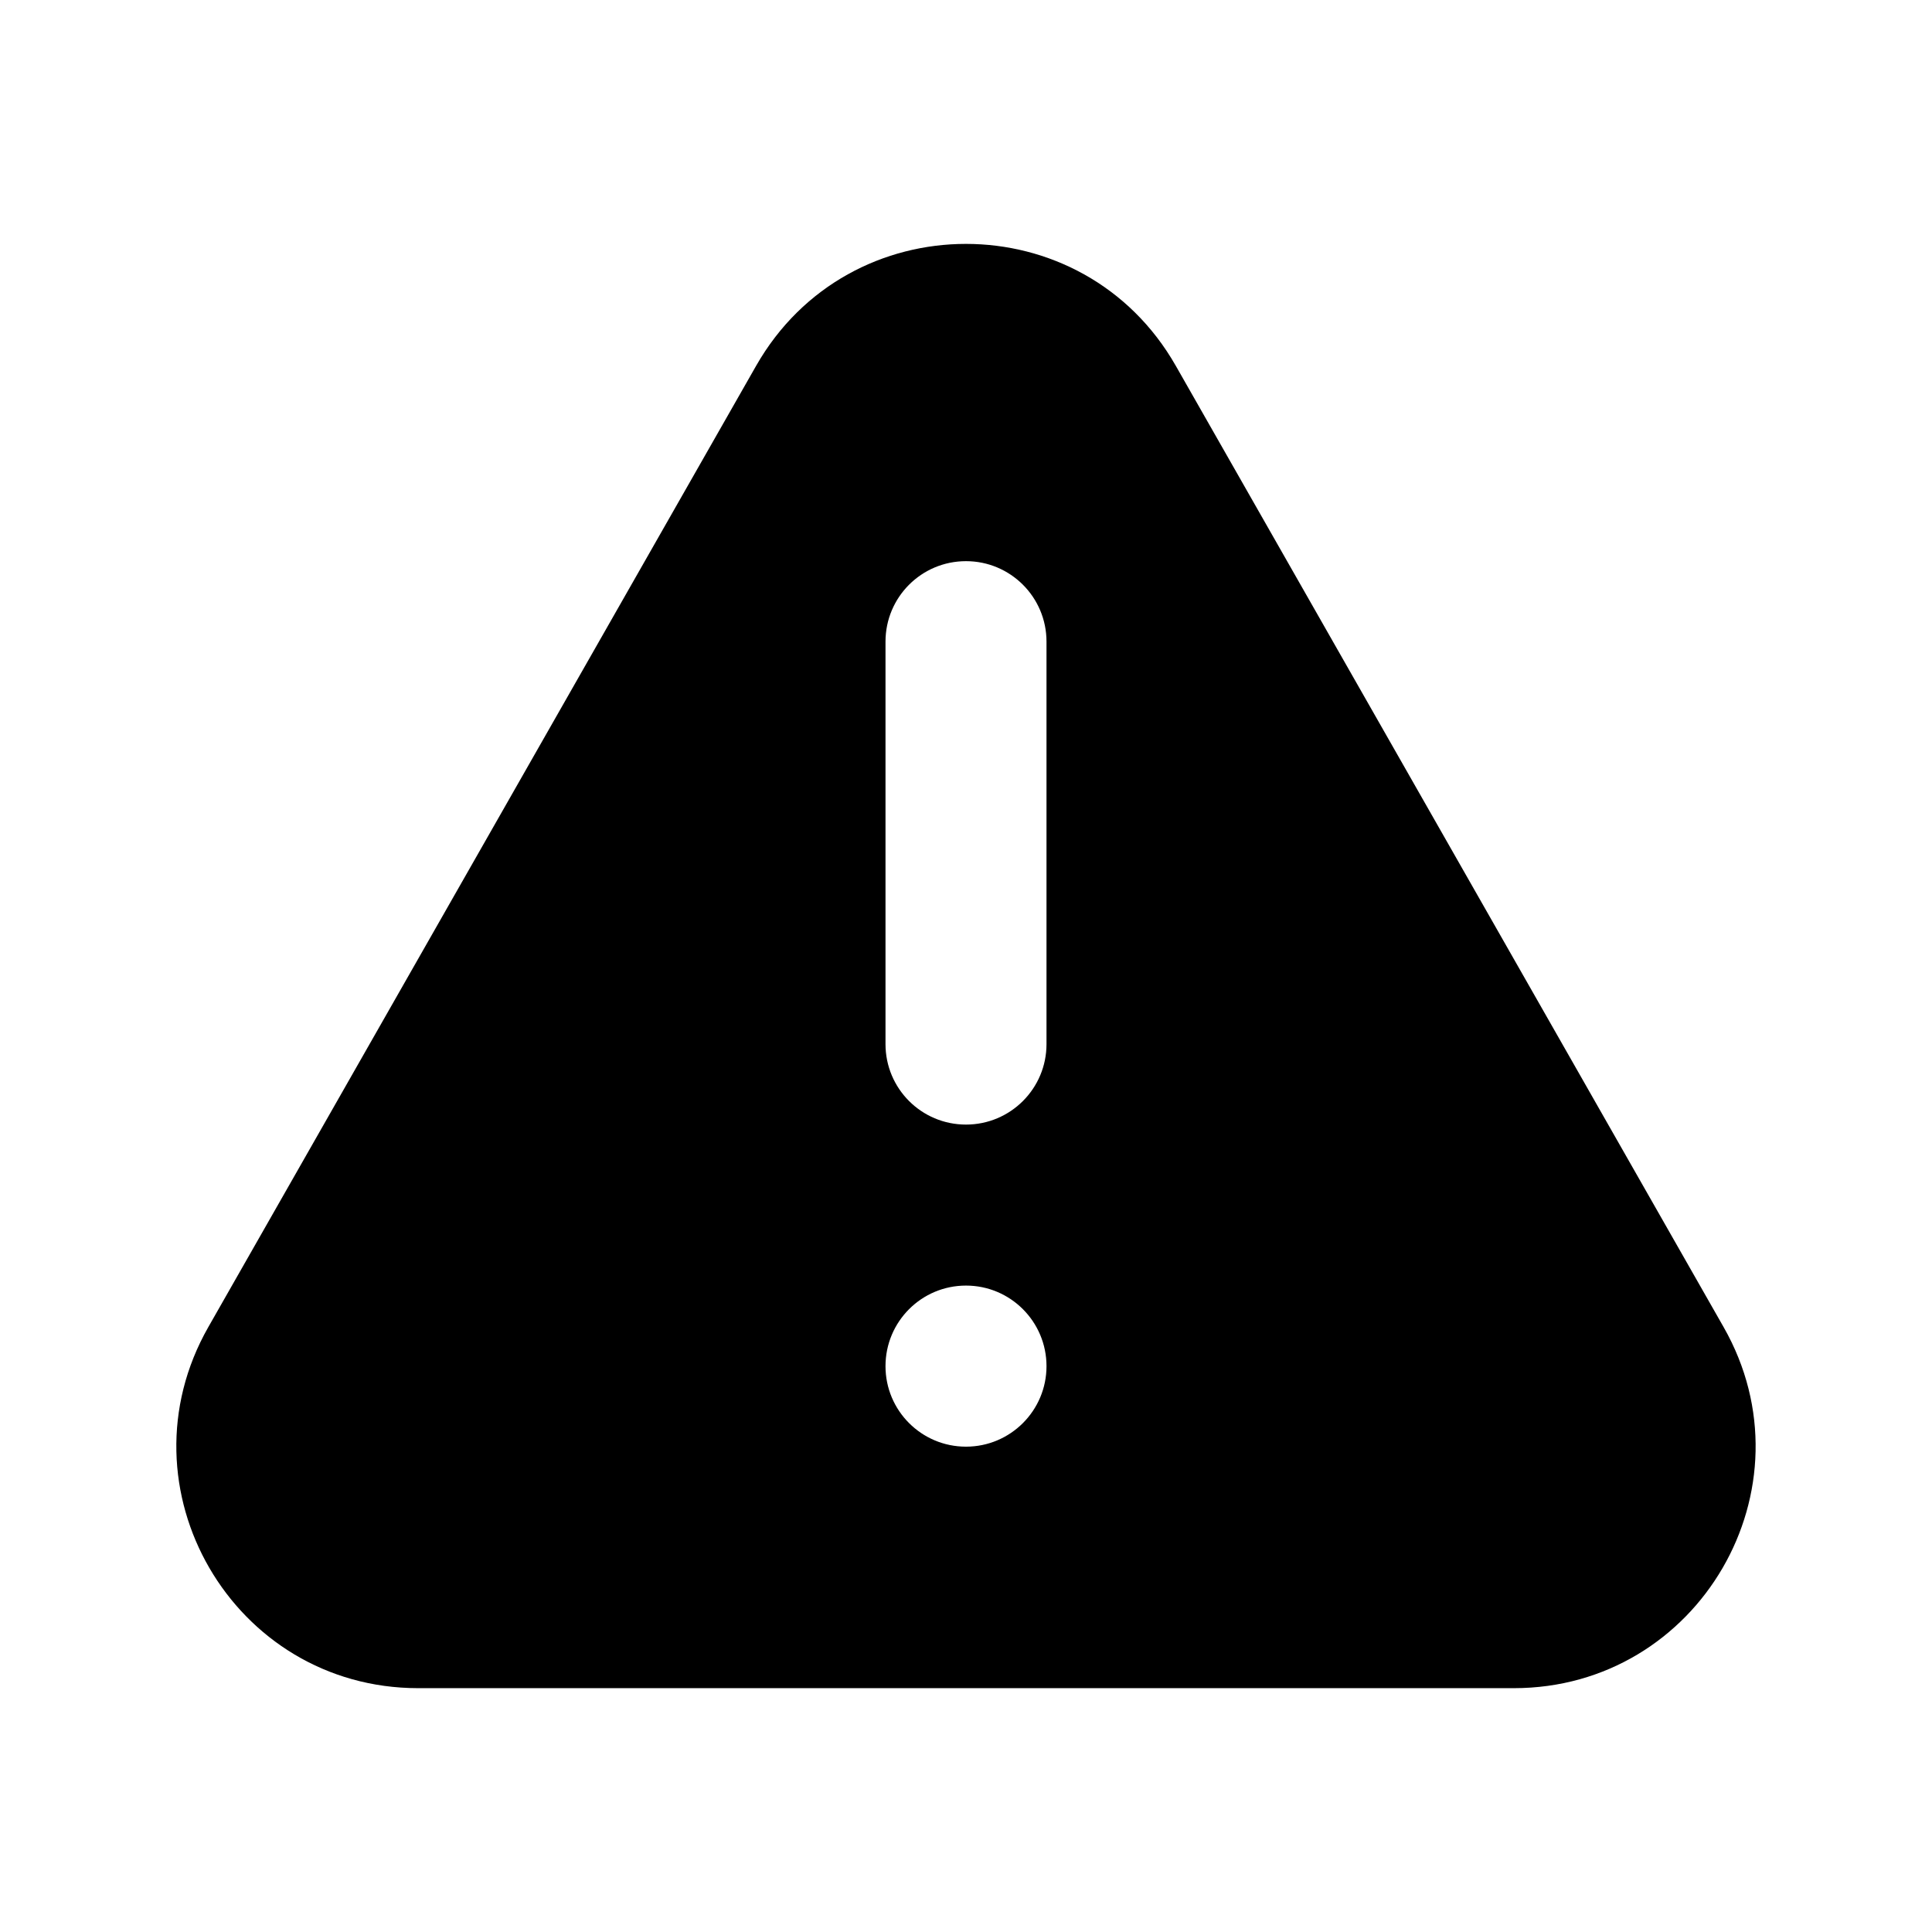
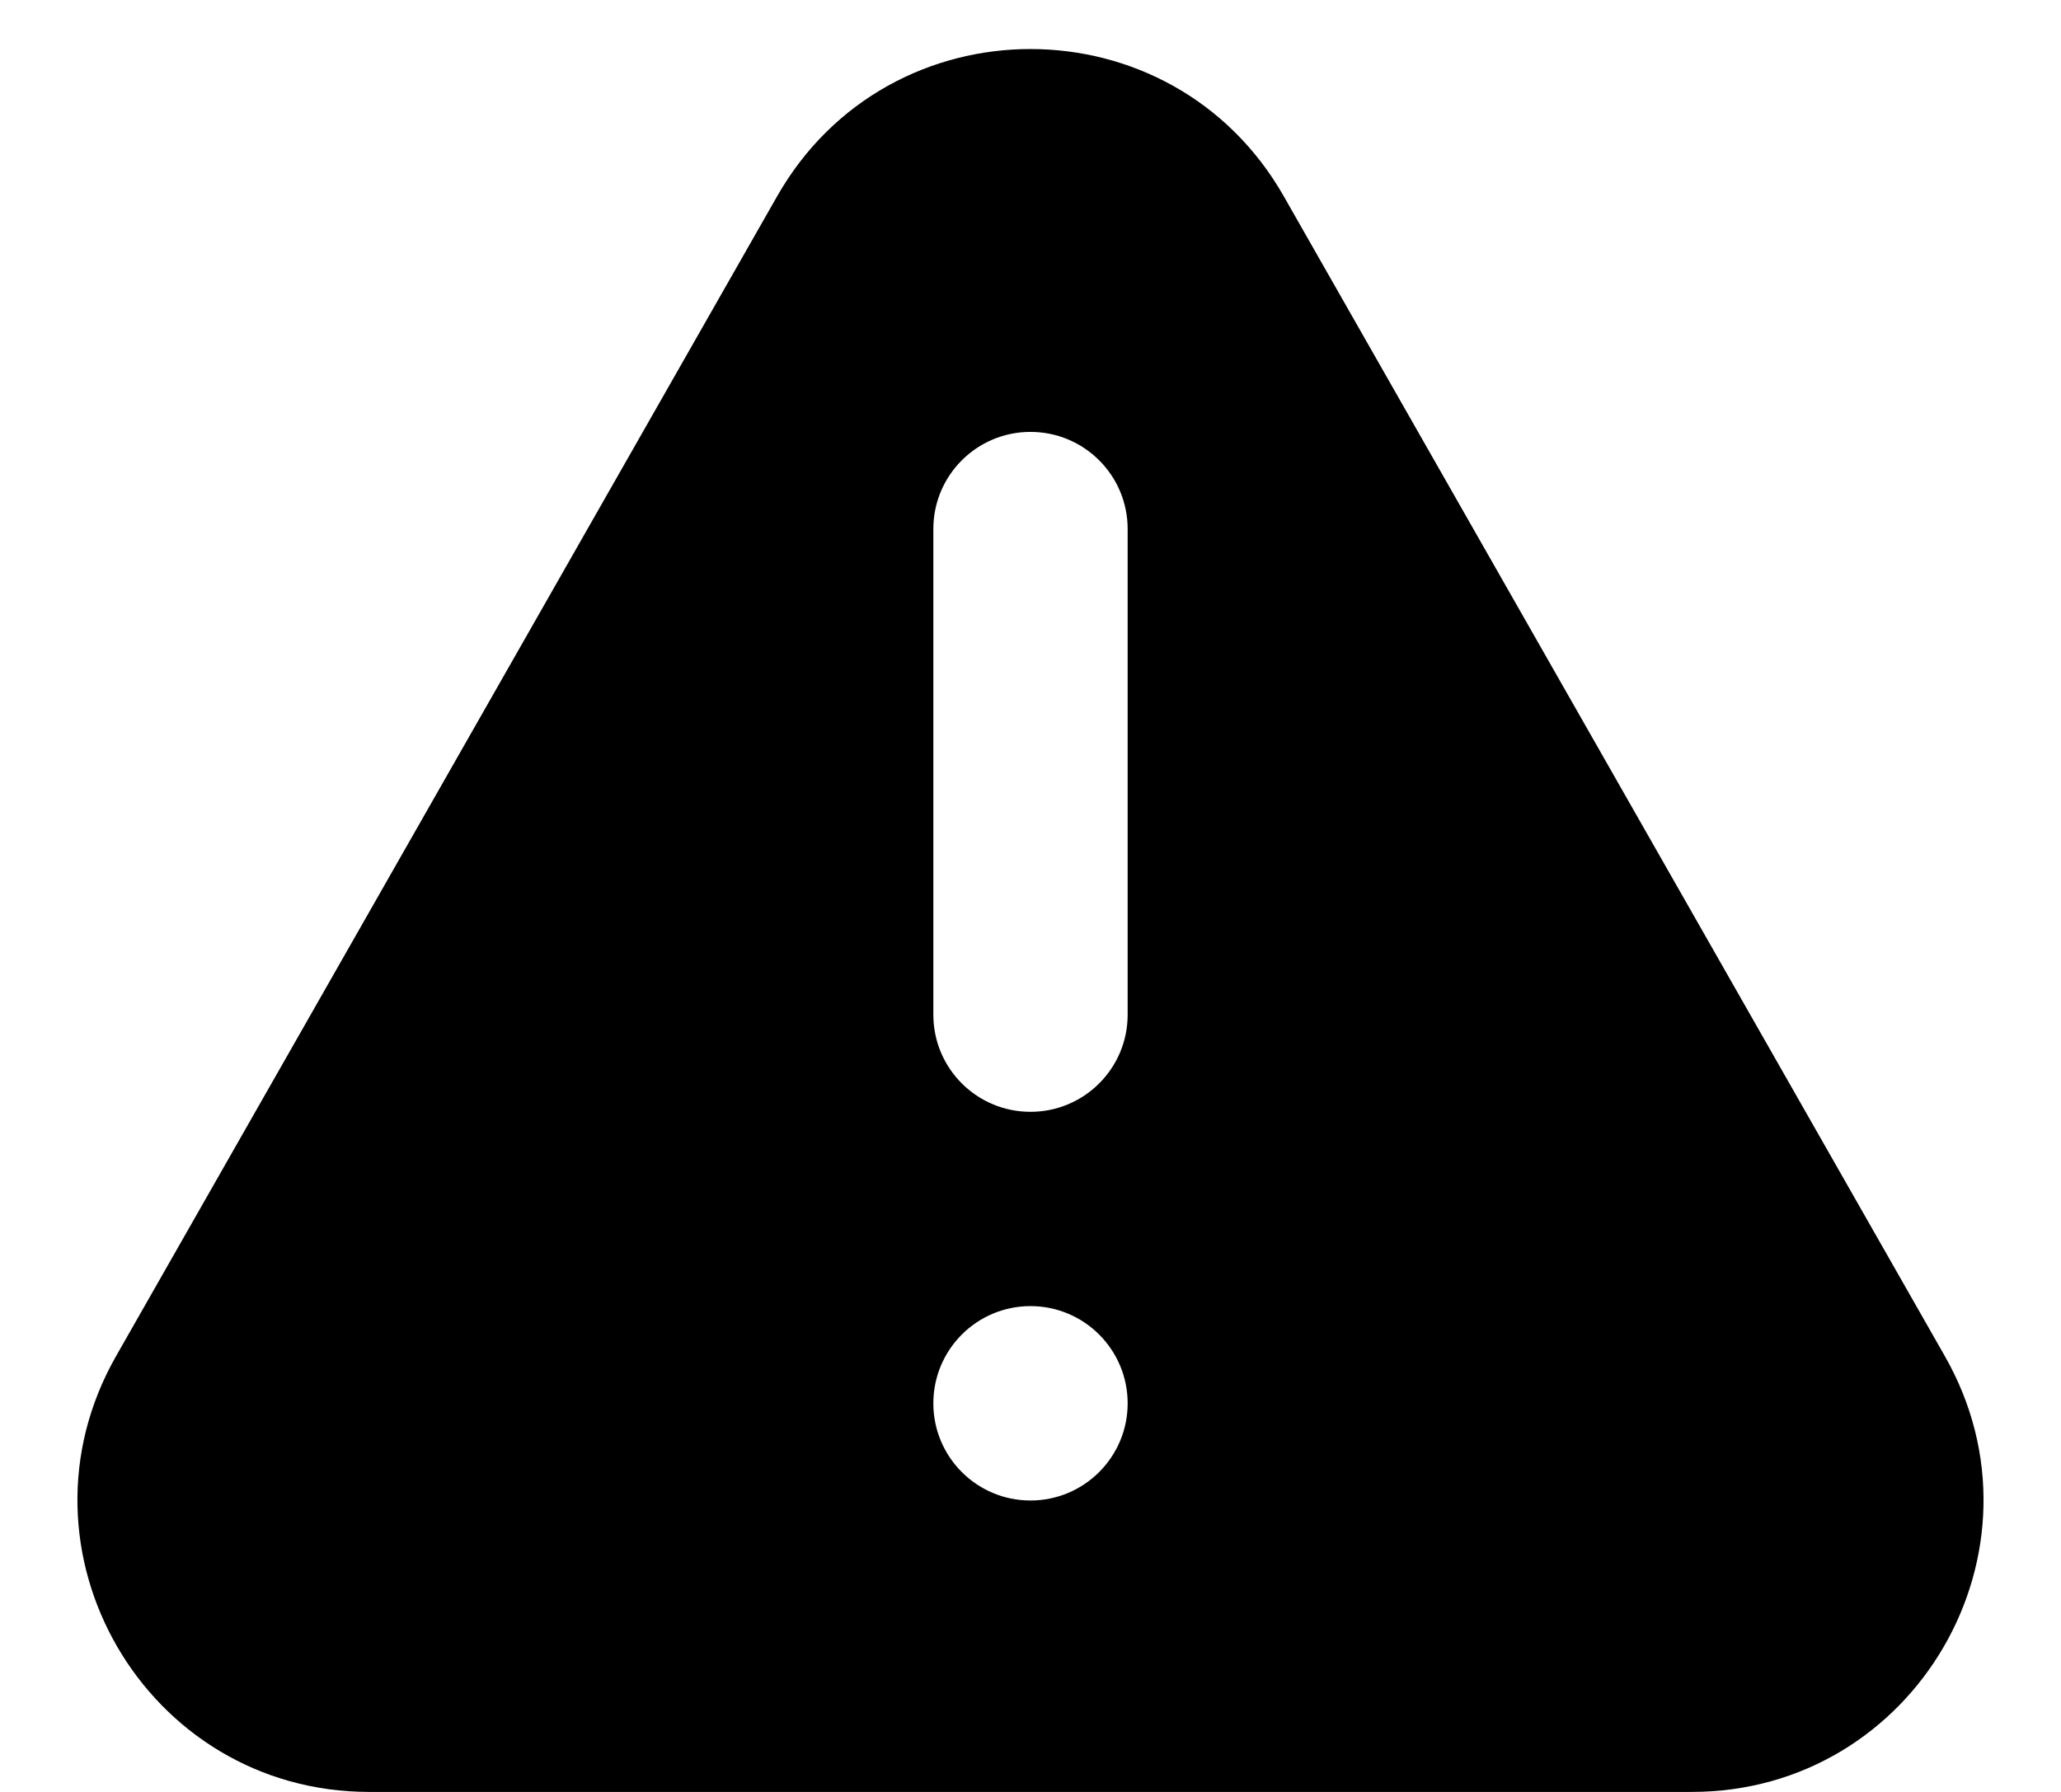
- <svg xmlns="http://www.w3.org/2000/svg" width="24" height="24" viewBox="0 0 24 24" fill="none">
+ <svg xmlns="http://www.w3.org/2000/svg" width="23" height="20" viewBox="1.449 2.525 21.102 18.446" fill="none">
  <path fill-rule="evenodd" clip-rule="evenodd" d="M9.393 4.544C10.544 2.525 13.455 2.525 14.606 4.544L21.411 16.485C22.551 18.485 21.107 20.971 18.805 20.971H5.195C2.893 20.971 1.449 18.485 2.588 16.485L9.393 4.544ZM12 13.97C12.552 13.97 13 13.523 13 12.97V7.971C13 7.418 12.552 6.971 12 6.971C11.447 6.971 11 7.418 11 7.971V12.97C11 13.523 11.447 13.97 12 13.97ZM12 17.971C12.552 17.971 13 17.523 13 16.971C13 16.418 12.552 15.97 12 15.97C11.447 15.97 11 16.418 11 16.971C11 17.523 11.447 17.971 12 17.971Z" fill="currentColor" />
</svg>
